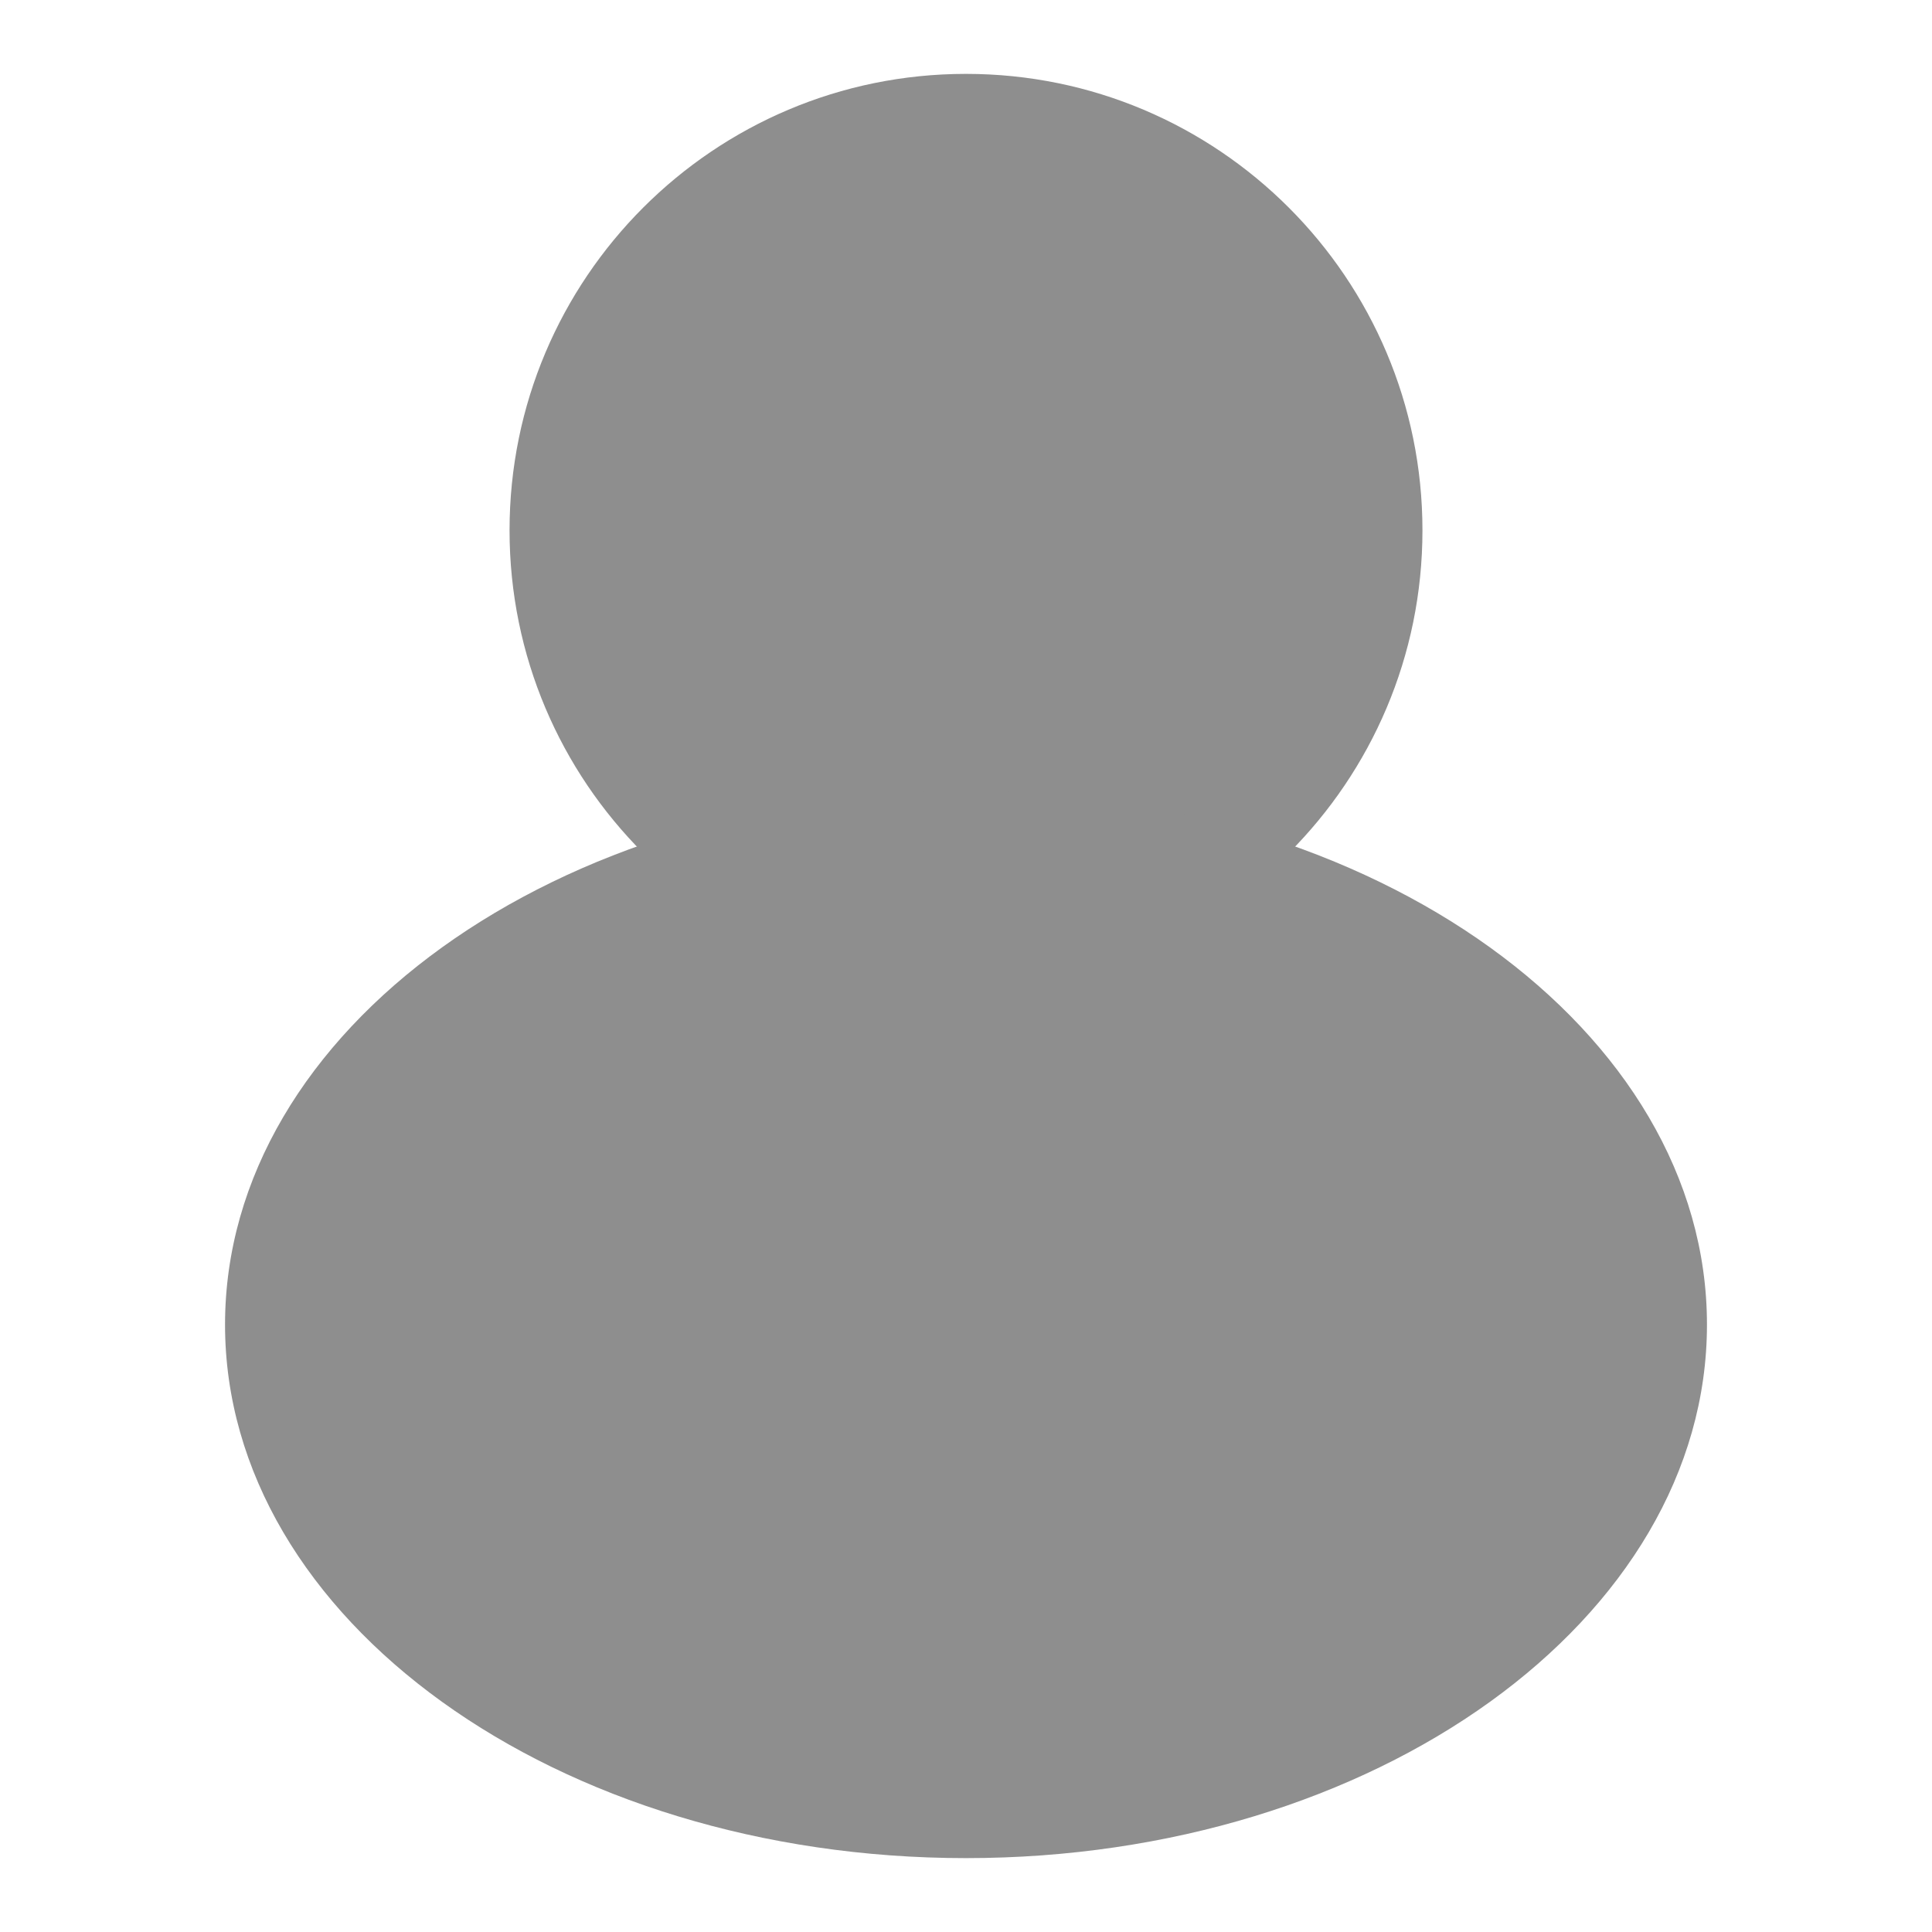
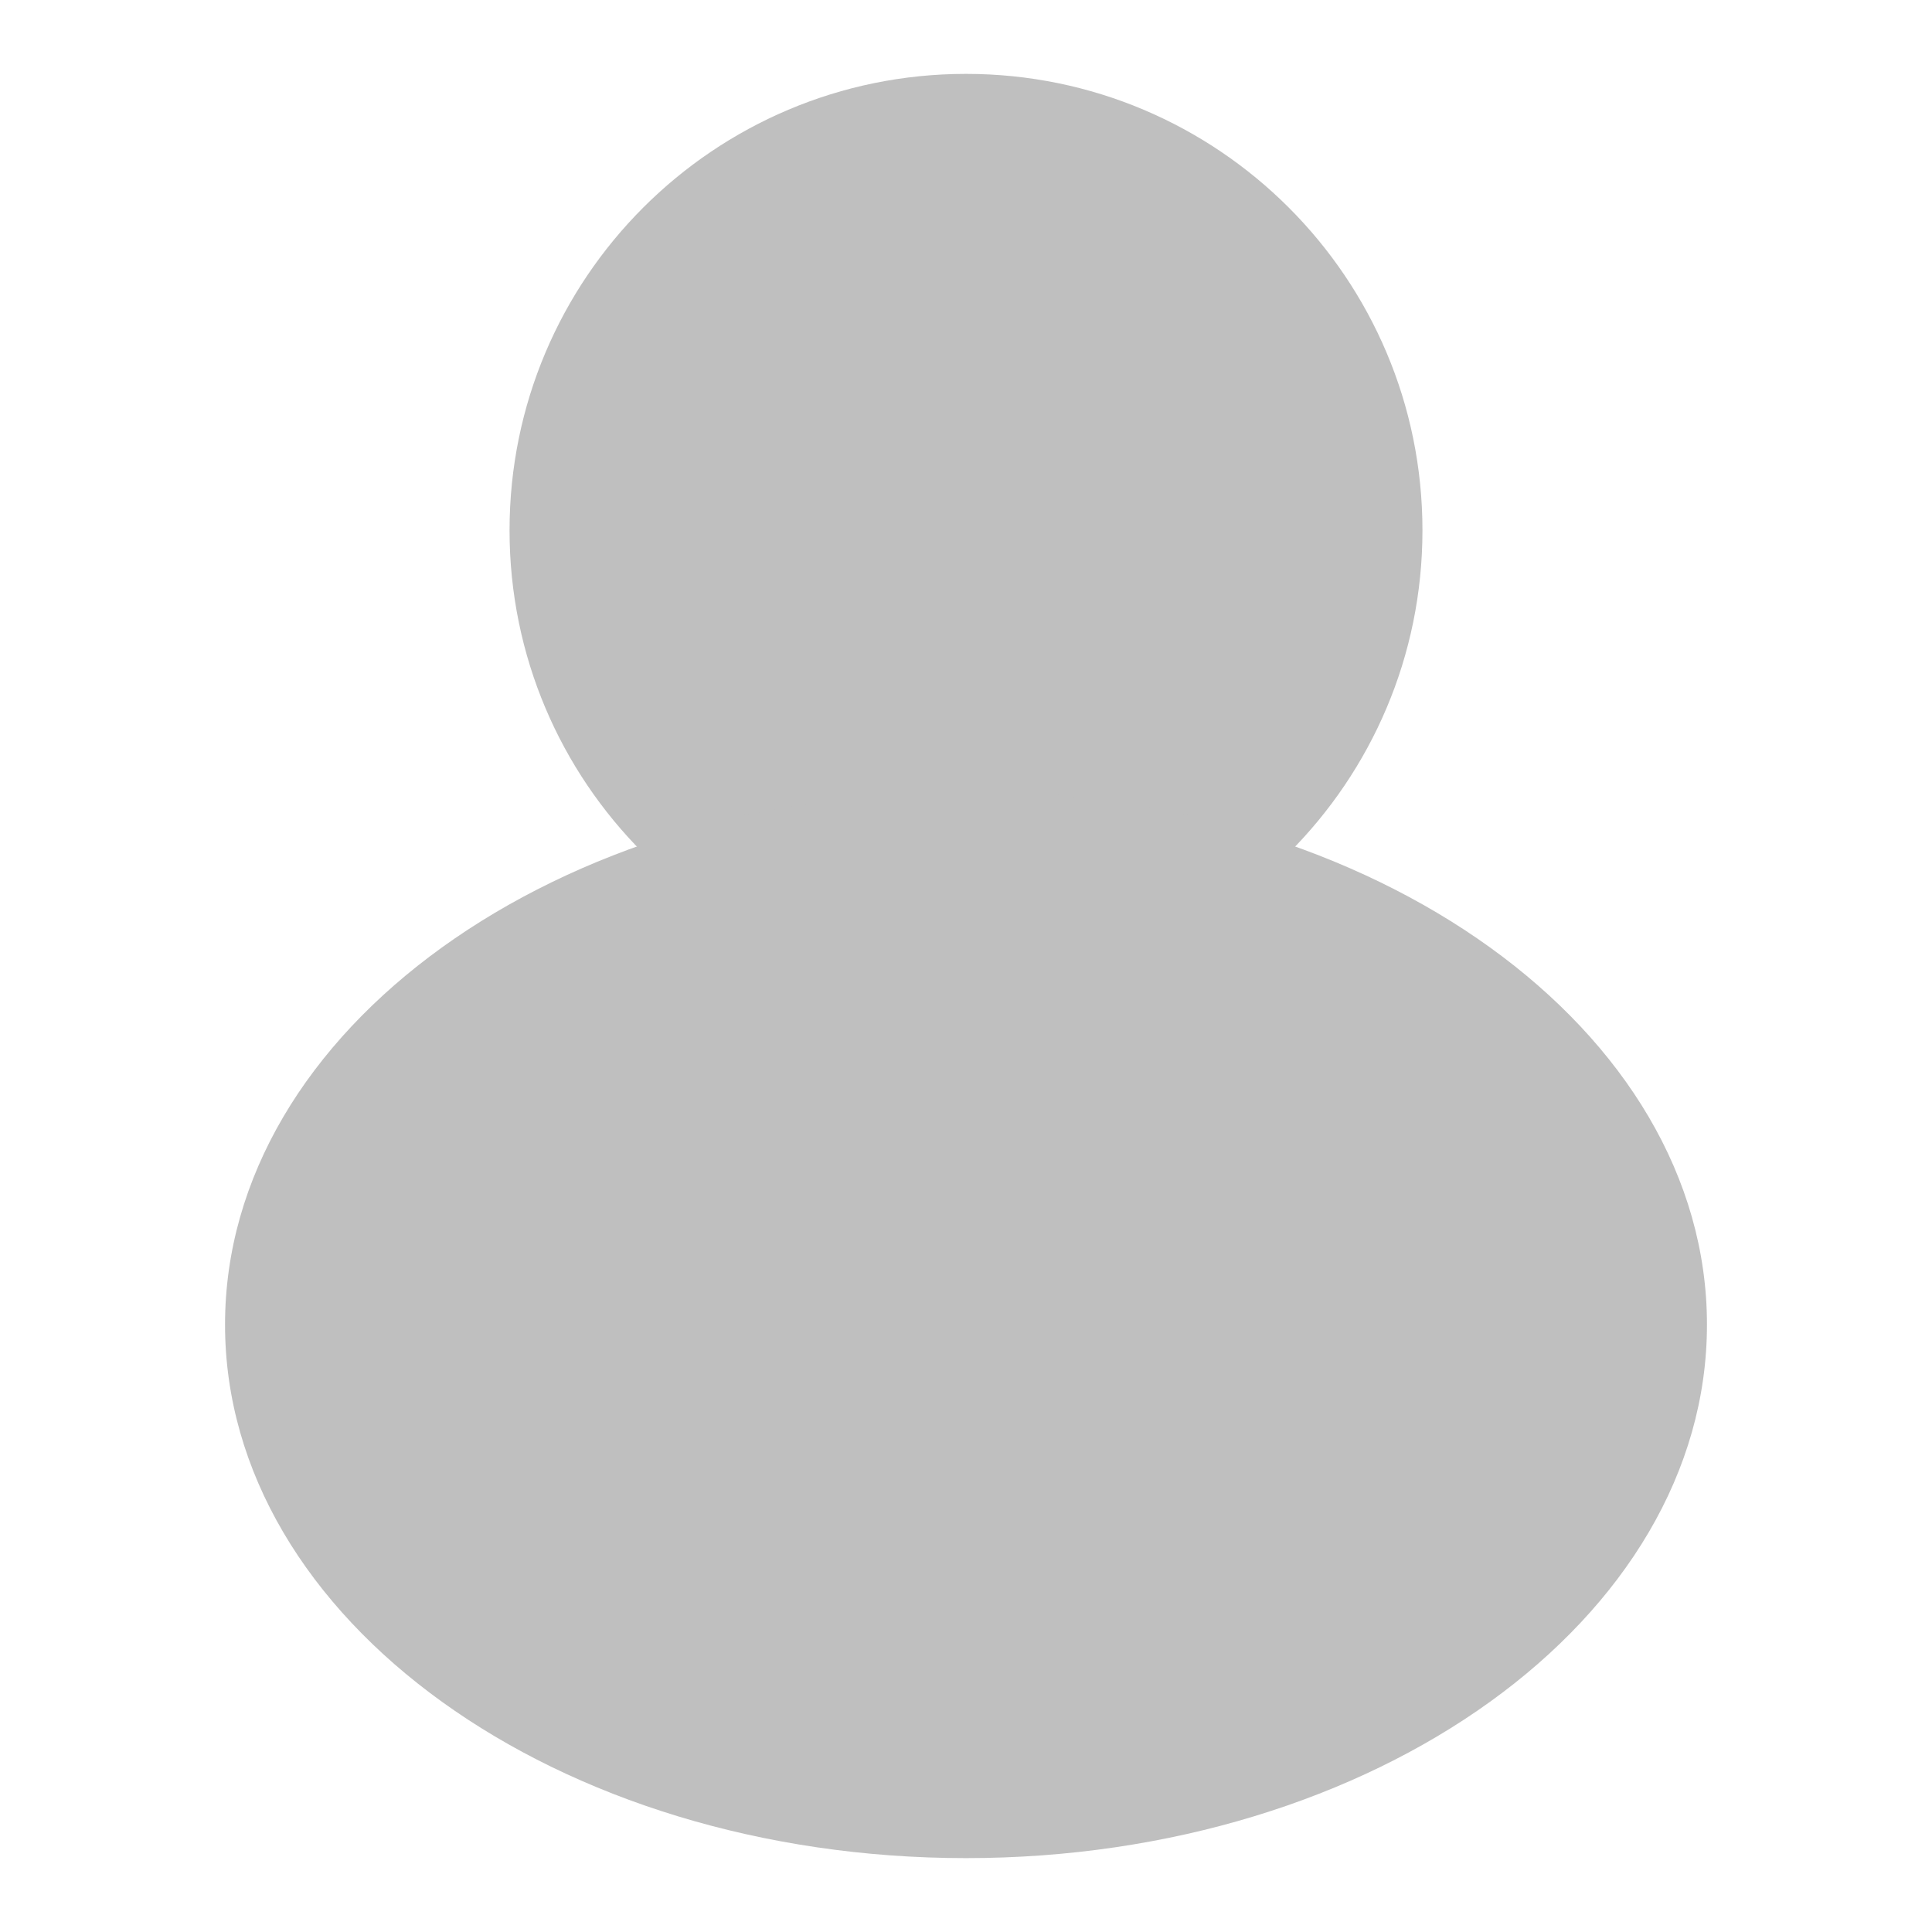
<svg xmlns="http://www.w3.org/2000/svg" version="1.1" id="Layer_1" x="0px" y="0px" width="50px" height="50px" viewBox="0 0 50 50" enable-background="new 0 0 50 50" xml:space="preserve">
  <g>
-     <circle fill="#8E8E8E" cx="25" cy="13.725" r="11.813" />
-     <ellipse fill="#8E8E8E" cx="25" cy="34.281" rx="19.176" ry="13.807" />
+     <circle fill="#BFBFBF" cx="25" cy="13.725" r="11.813" />
+     <ellipse fill="#BFBFBF" cx="25" cy="34.281" rx="19.176" ry="13.807" />
  </g>
</svg>
